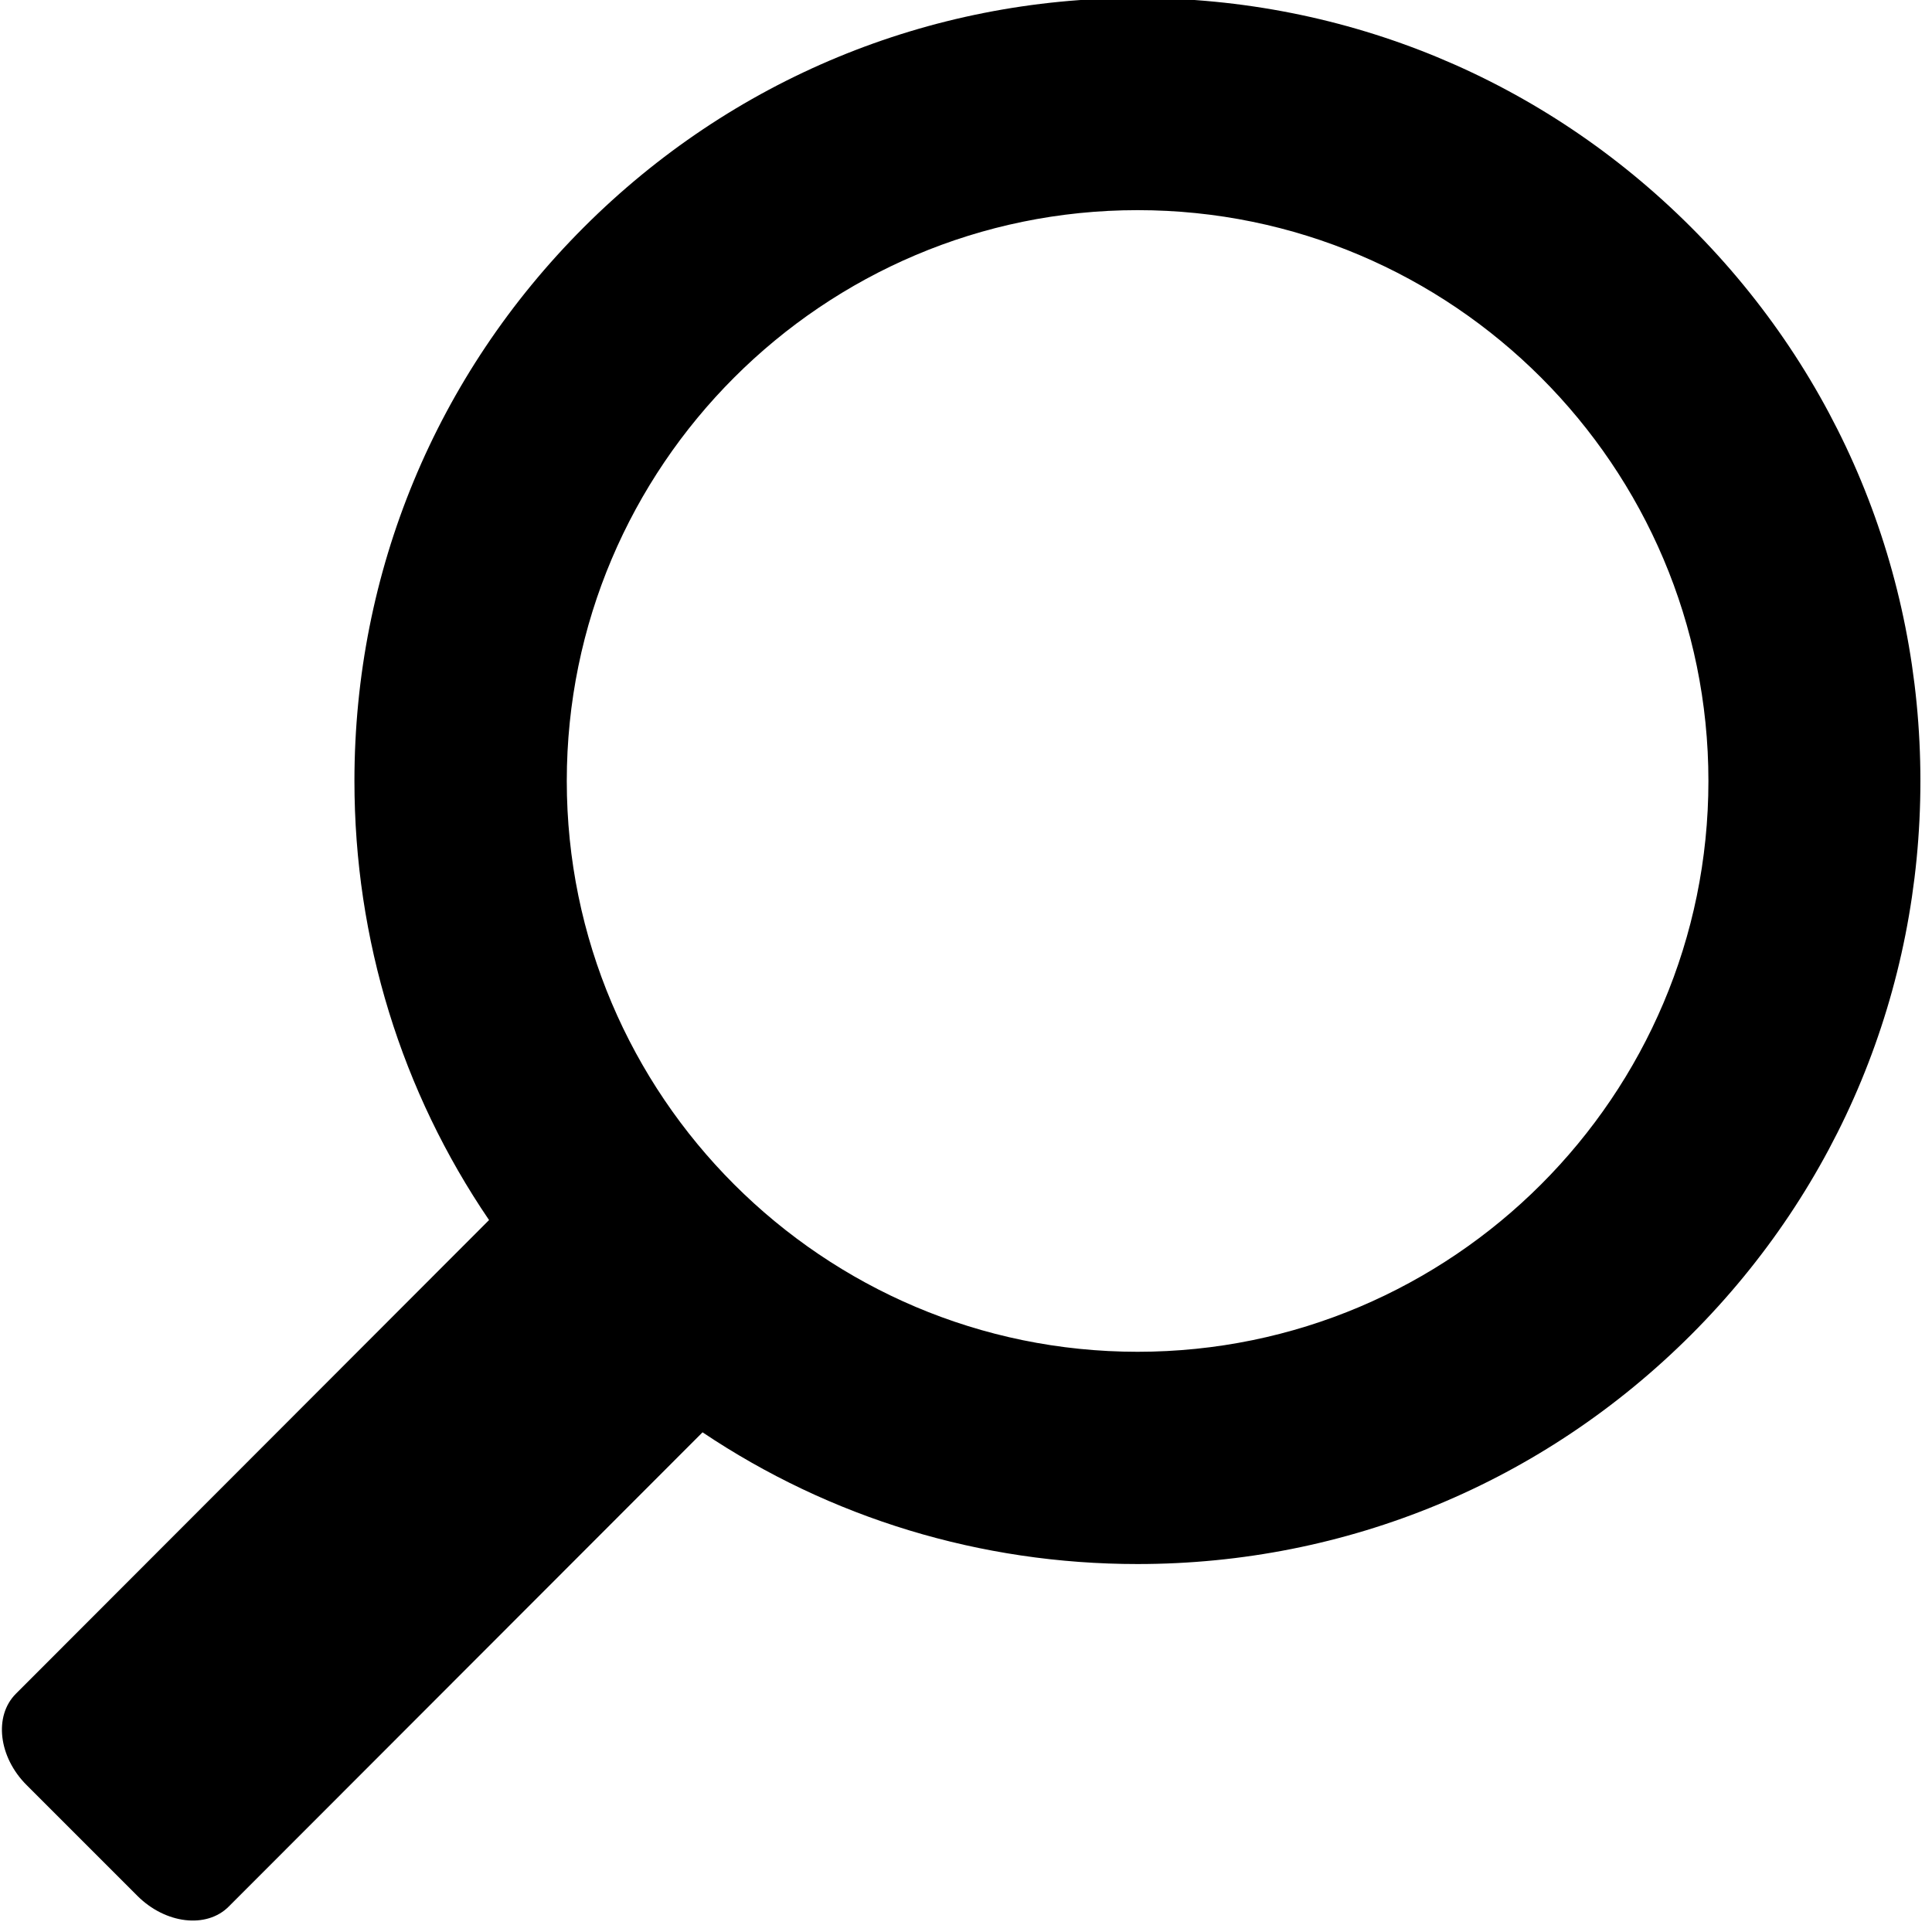
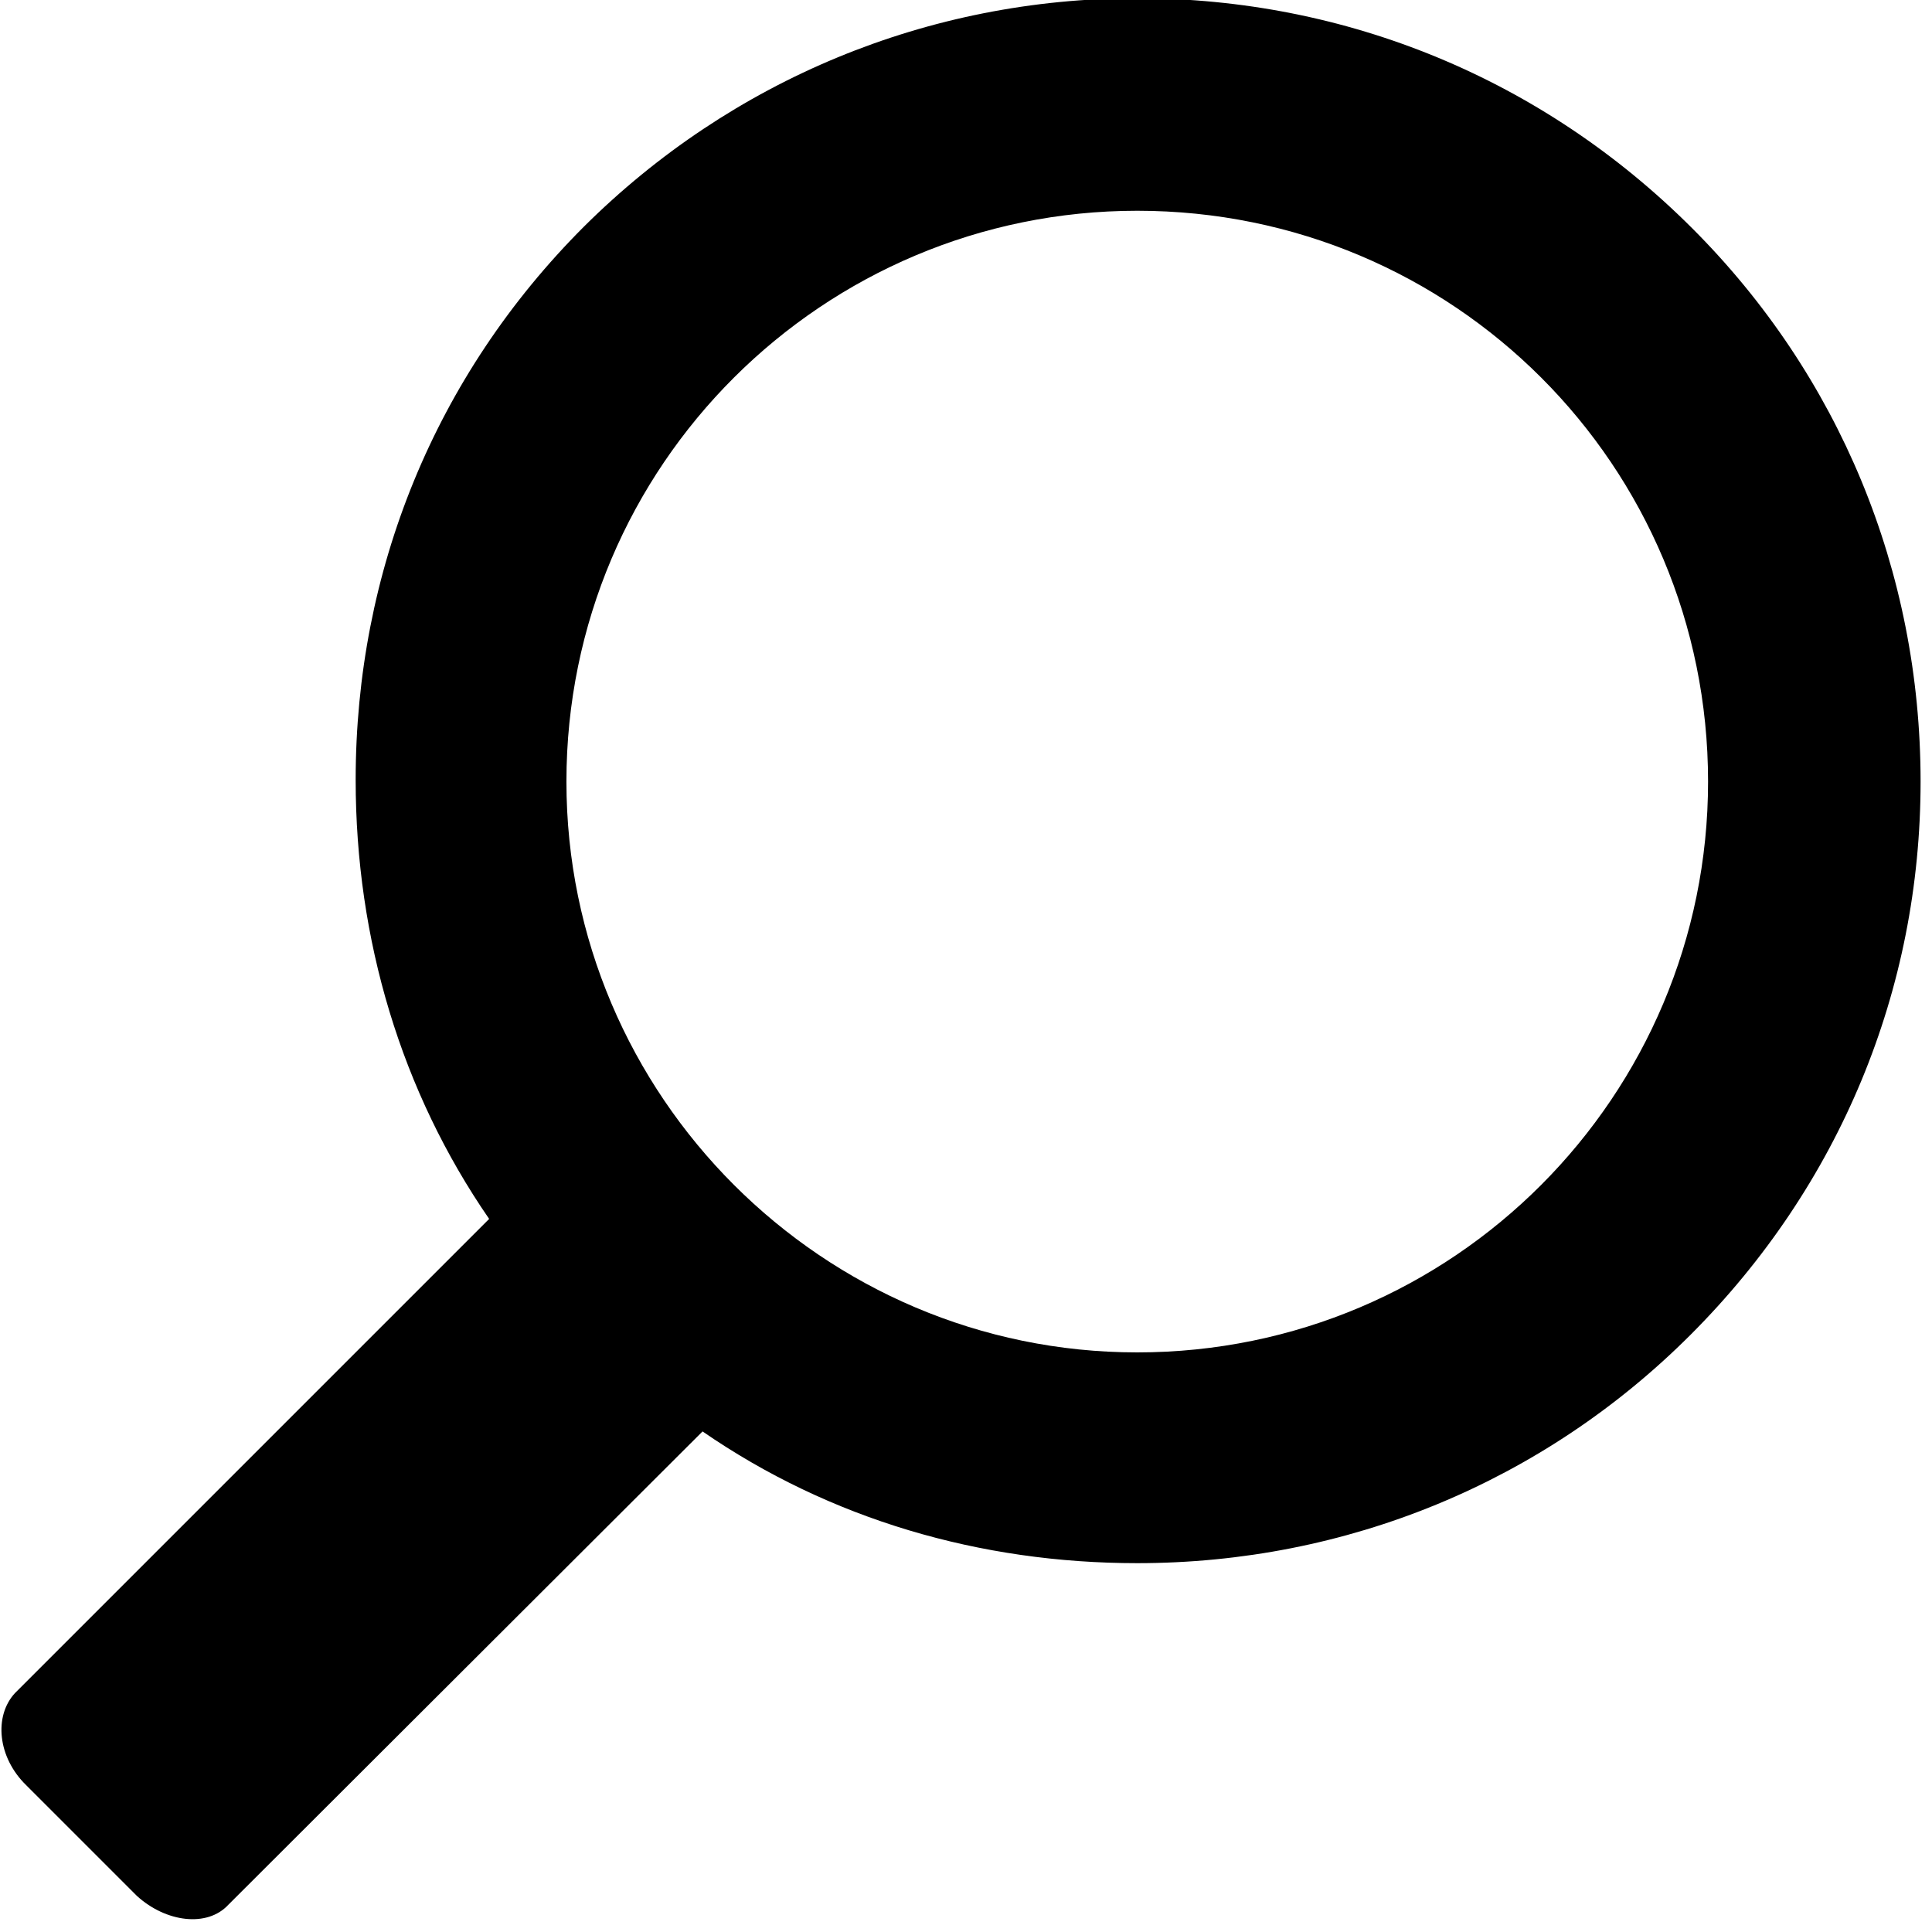
<svg xmlns="http://www.w3.org/2000/svg" width="22" height="22" viewBox="0 0 22 22">
-   <path d="M8 16.31c1.454.975 3.163 1.5 4.953 1.5 2.382 0 4.62-.928 6.305-2.612 1.683-1.684 2.61-3.923 2.61-6.305 0-2.38-.927-4.62-2.61-6.304C17.574.904 15.335-.023 12.953-.023c-2.38 0-4.62.927-6.304 2.61-1.685 1.685-2.613 3.924-2.613 6.306 0 1.81.537 3.537 1.533 5L.18 19.288c-.252.253-.197.72.124 1.04l1.26 1.26c.32.32.787.376 1.04.123L8 16.31zM6.454 8.893c0-3.584 2.916-6.5 6.5-6.5s6.5 2.916 6.5 6.5c0 3.585-2.916 6.5-6.5 6.5s-6.5-2.915-6.5-6.5z" fill-rule="evenodd" />
+   <path d="M8 16.3c1.45 1 3.16 1.5 4.95 1.5 2.38 0 4.62-.92 6.3-2.6 1.7-1.7 2.62-3.93 2.62-6.3 0-2.4-.93-4.63-2.6-6.3-1.7-1.7-3.94-2.62-6.32-2.62-2.38 0-4.62.93-6.3 2.6-1.7 1.7-2.6 3.93-2.6 6.3 0 1.82.52 3.55 1.52 5l-5.4 5.4c-.24.26-.2.73.13 1.05l1.26 1.26c.33.3.8.36 1.04.1L8 16.3zM6.45 8.9c0-3.6 2.92-6.5 6.5-6.5 3.6 0 6.5 2.9 6.5 6.5 0 3.58-2.9 6.5-6.5 6.5-3.58 0-6.5-2.92-6.5-6.5z" fill-rule="evenodd" />
</svg>
